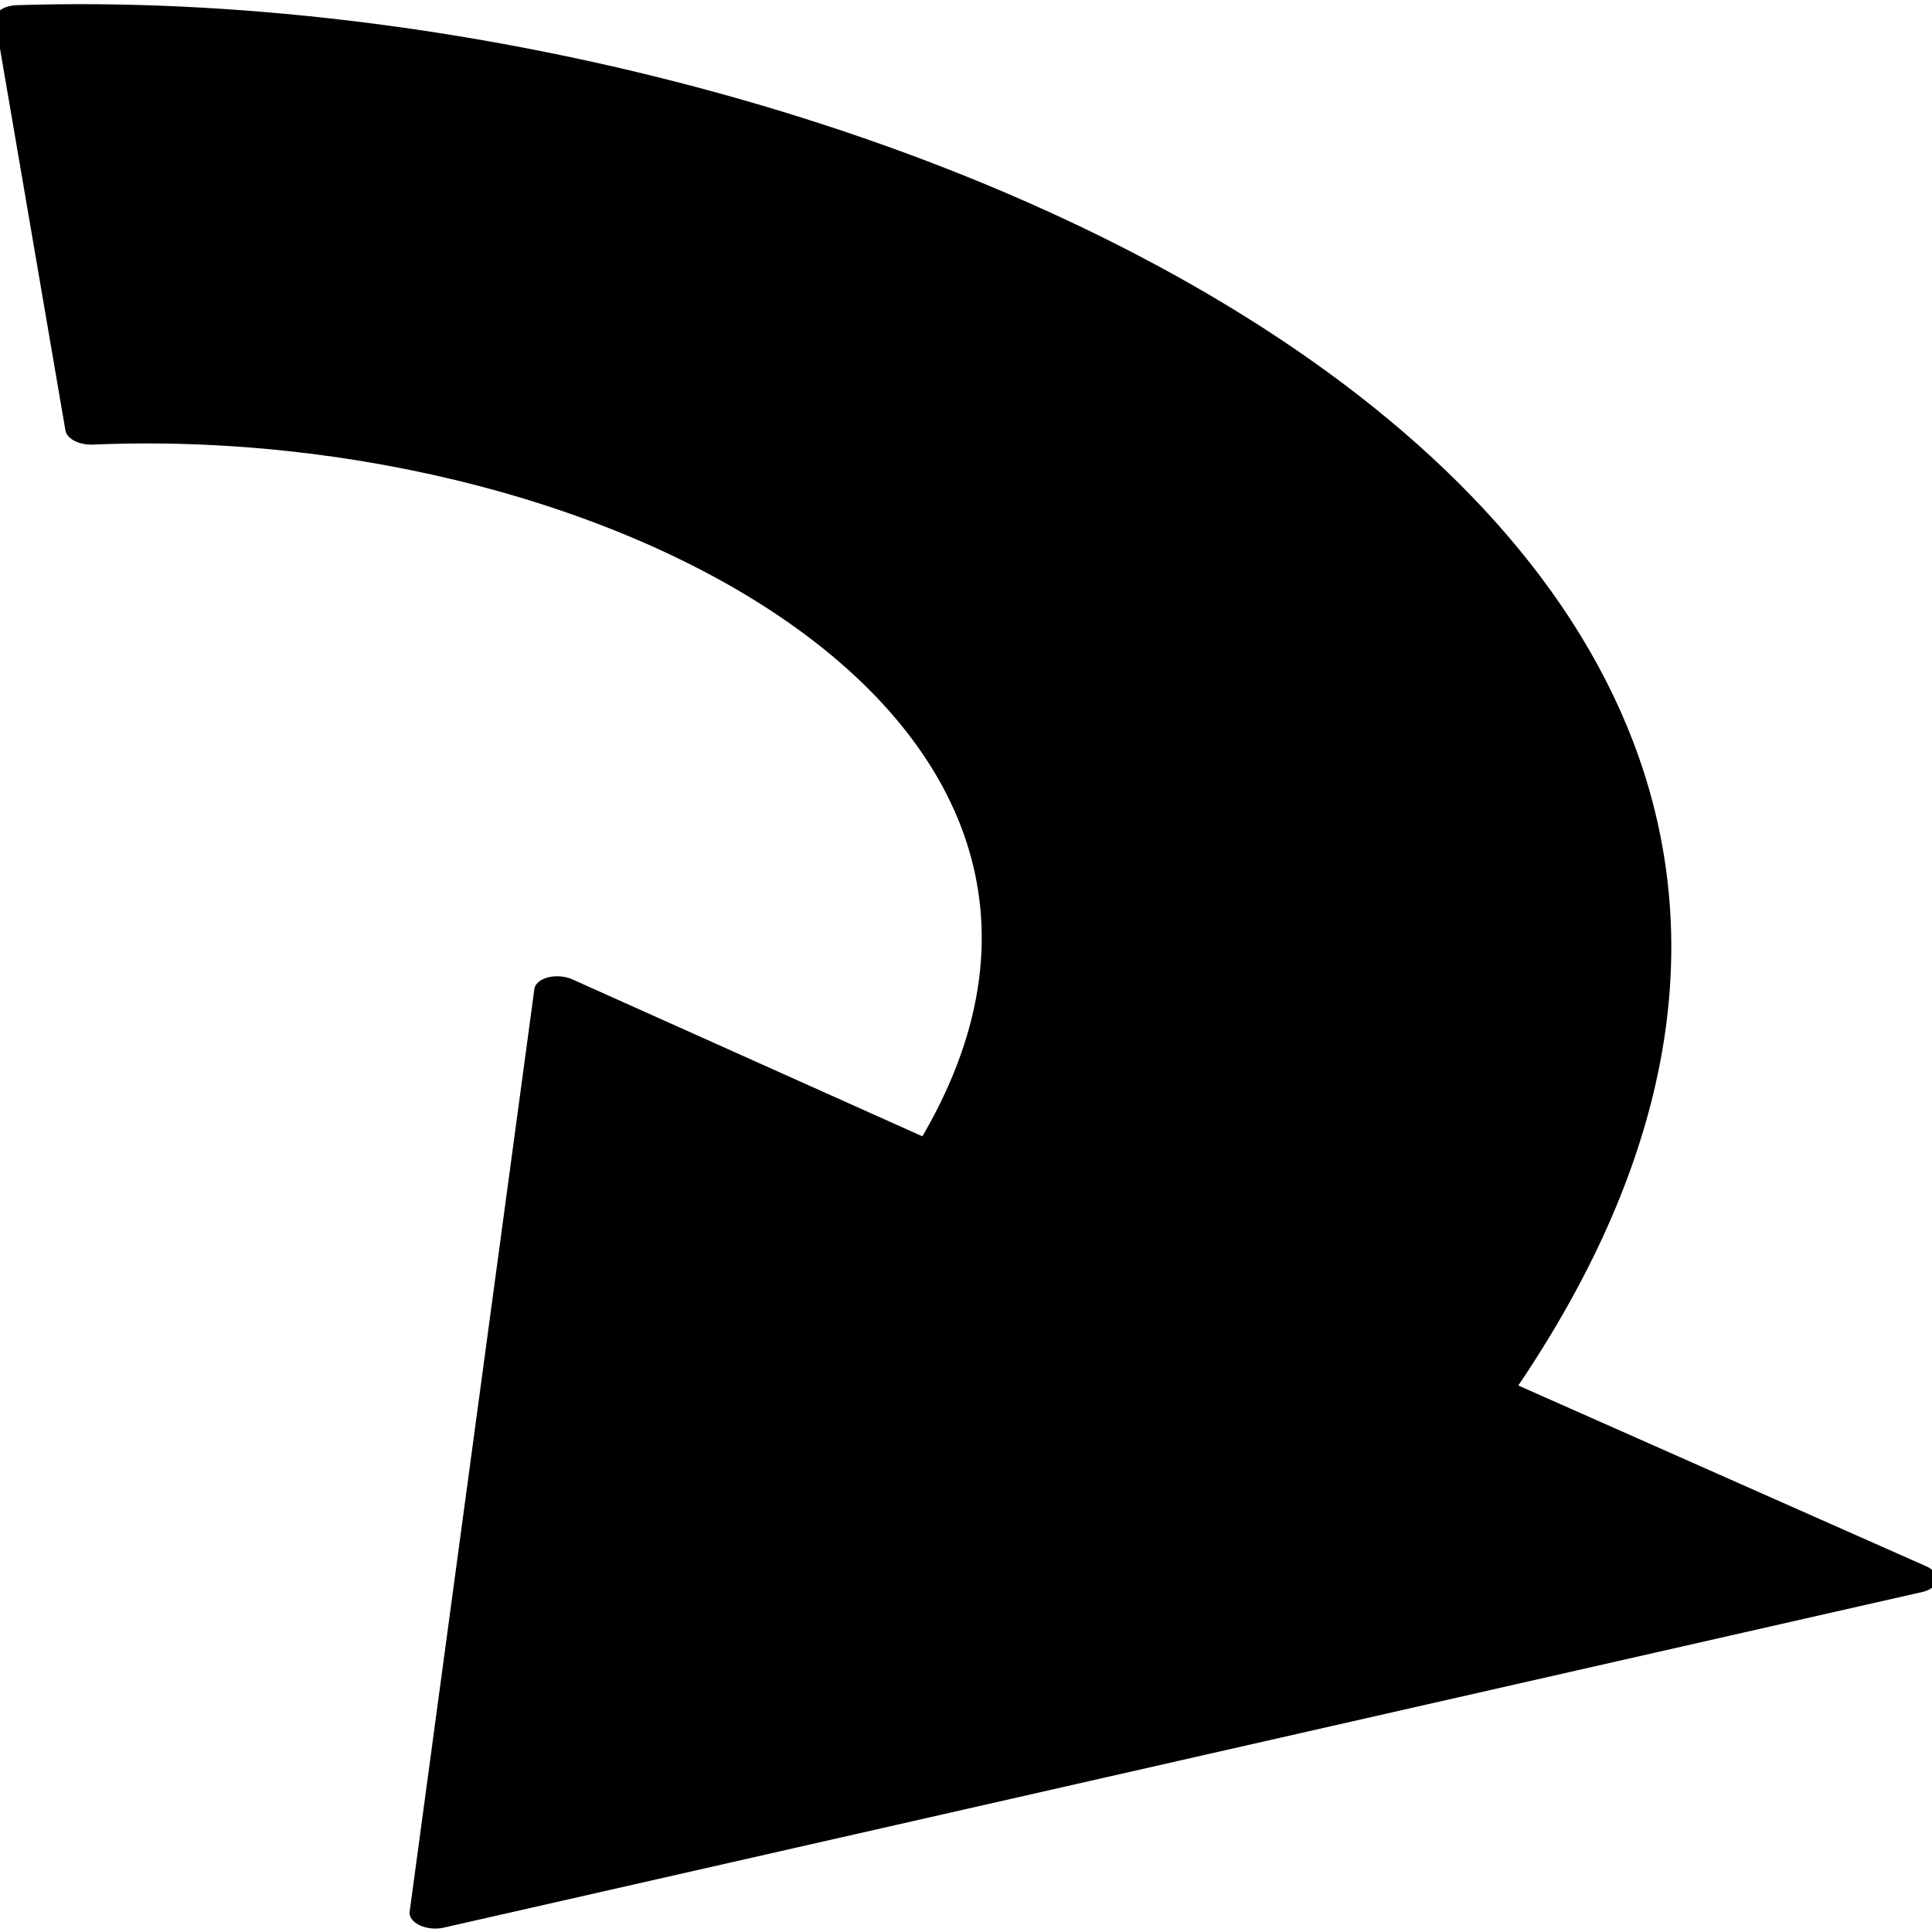
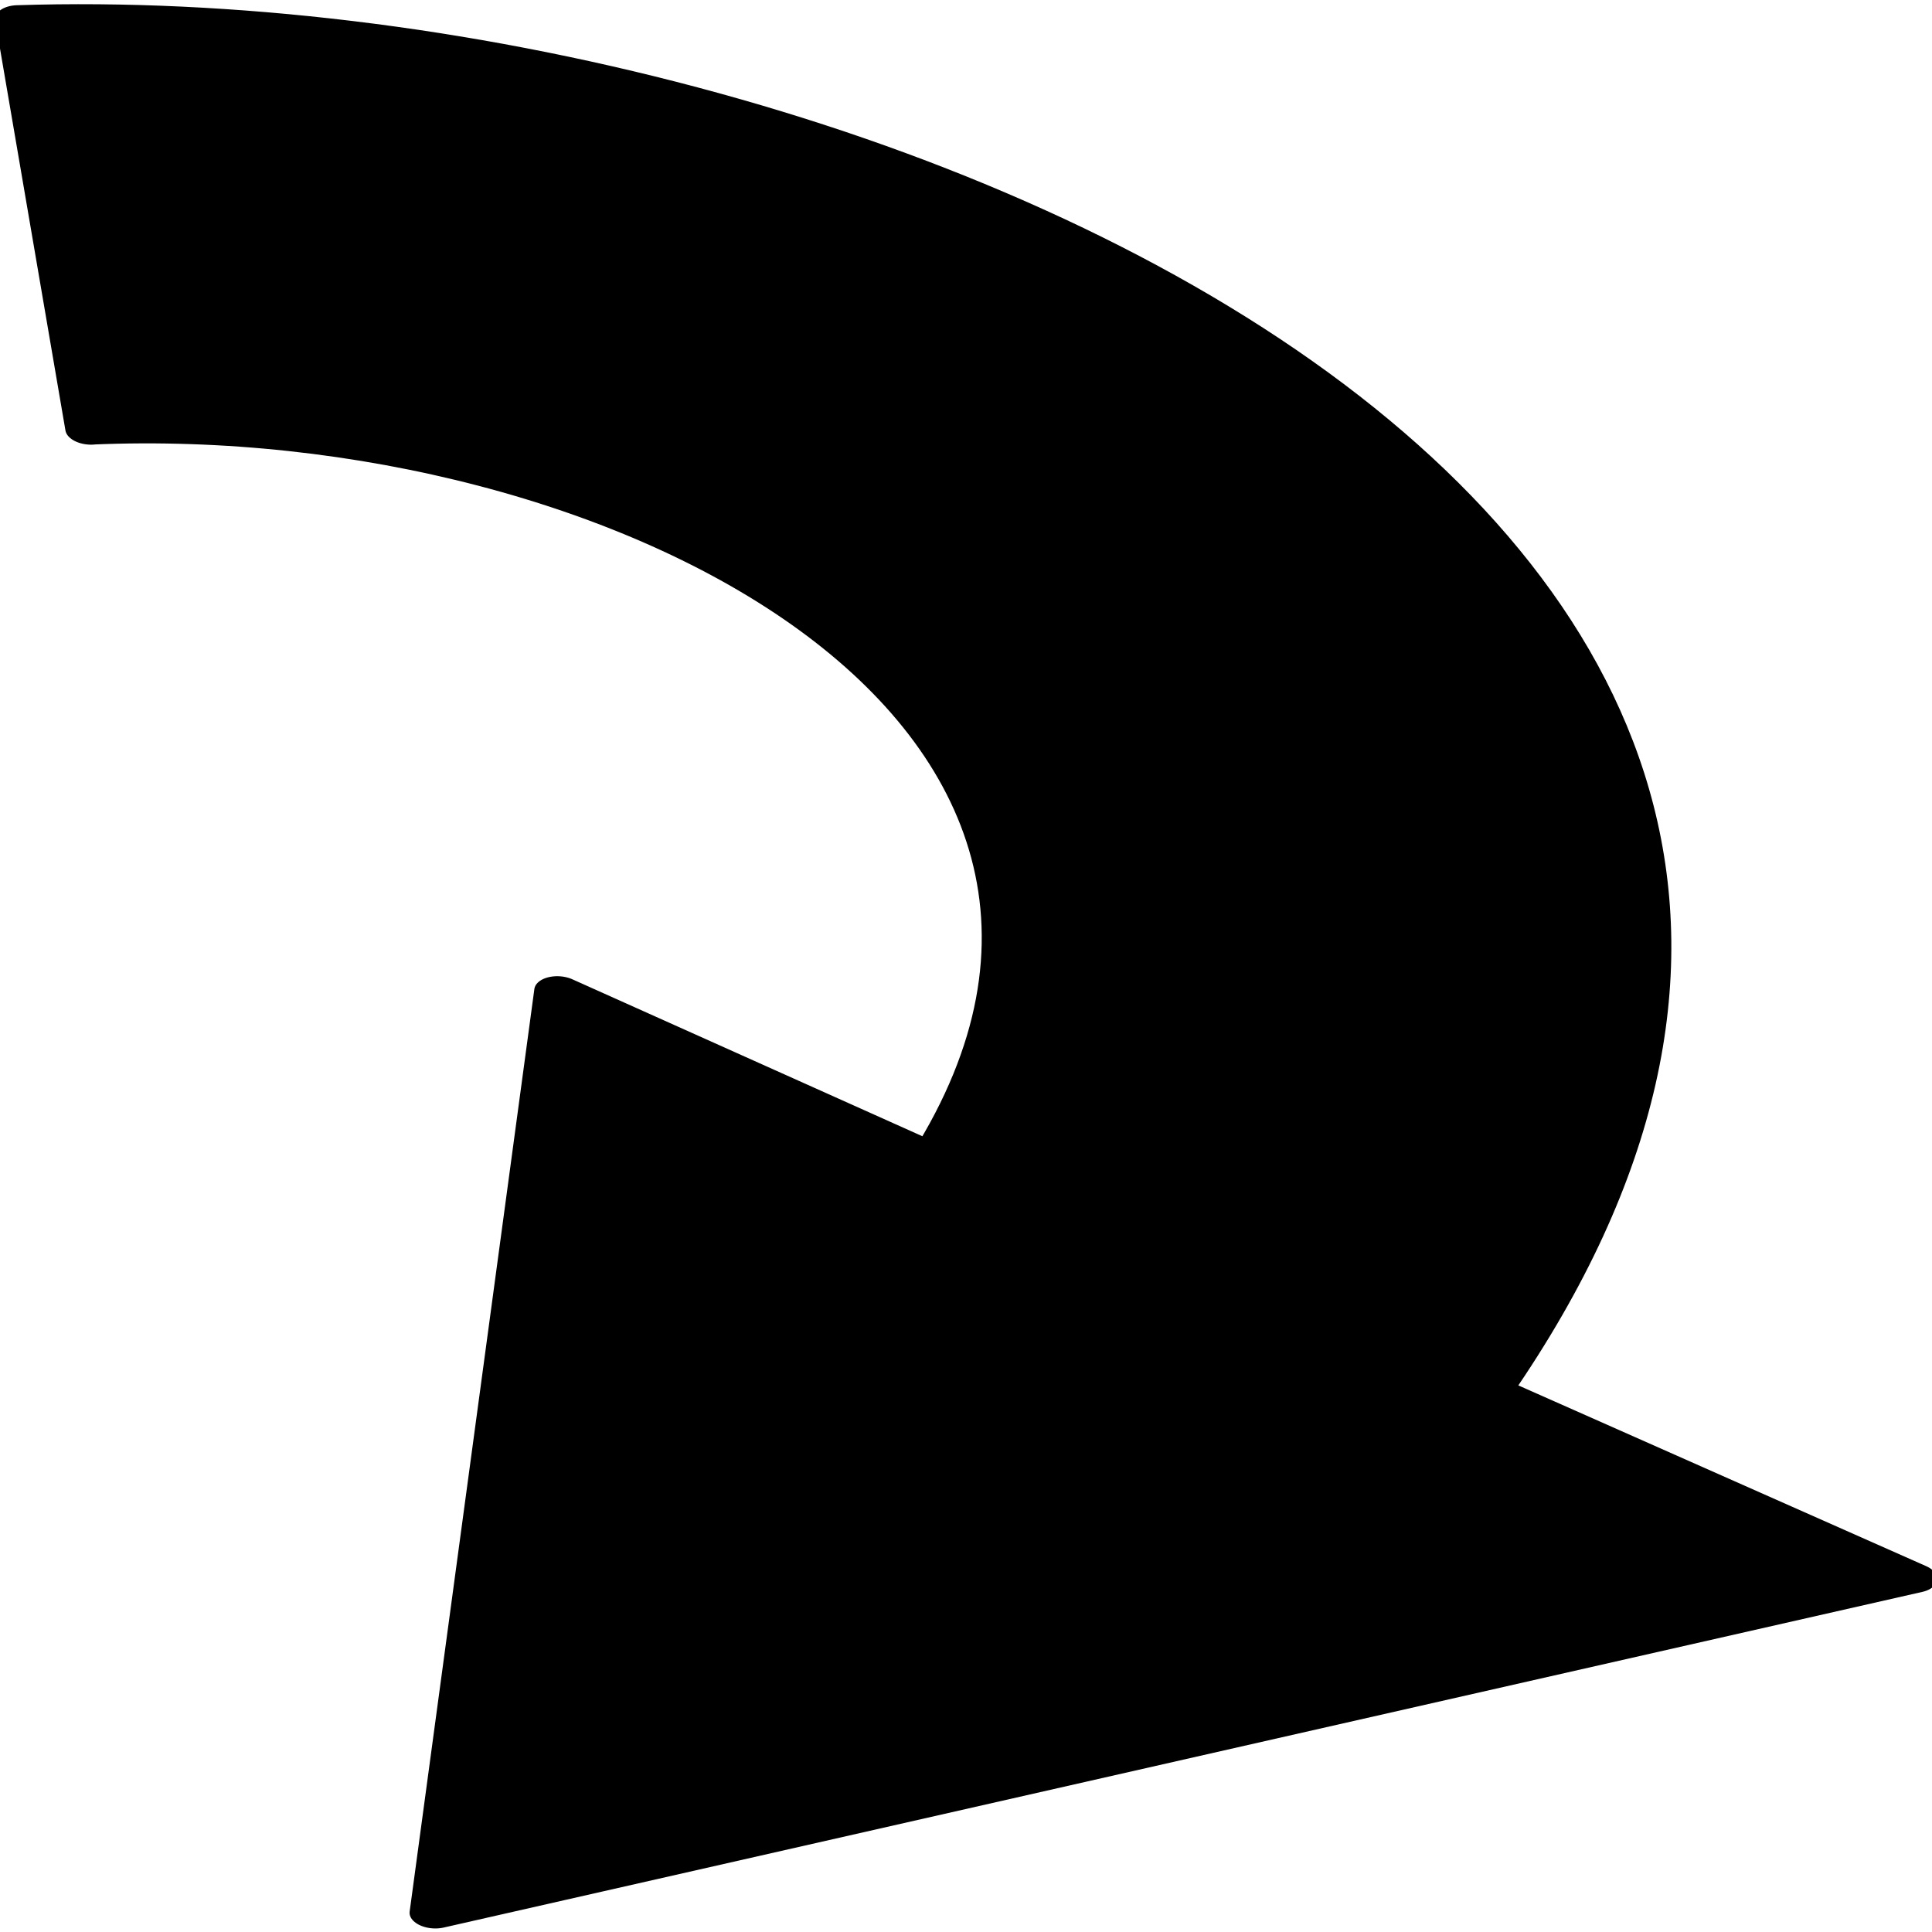
- <svg xmlns="http://www.w3.org/2000/svg" width="16" height="16" id="svg2" version="1.1">
-   <defs id="defs4" />
-   <g id="layer0" transform="matrix(0.2005652,-0.005275,0.0206446,0.1224027,-1.932797,-0.4942446)">
-     <path id="arrow" transform="matrix(-0.00163303,-0.999999,-0.999999,0.00163303,76.8989,134.01)" d="m 100.573,66.849 27.734,0 C 128.588,31.971 90.488,-14.532 33.337,16.118 L 19.89,0 0,63.15 61.913,51.524 49.866,37.256 c 29.135,-14.533 51.267,7.398 50.707,29.593 z" style="fill:#000000;fill-rule:evenodd;stroke:#000000;stroke-width:2;stroke-linecap:butt;stroke-linejoin:round" />
+ <svg xmlns="http://www.w3.org/2000/svg" height="16" width="16" version="1.1">
+   <g transform="matrix(.20057 -.005275 .020645 .1224 -1.9328 -.49424)">
+     <path stroke-linejoin="round" d="m100.57 66.849h27.734c0.29-34.878-37.812-81.381-94.962-50.731l-13.448-16.118-19.89 63.15 61.912-11.626-12.046-14.268c29.135-14.532 51.267 7.398 50.707 29.593z" fill-rule="evenodd" transform="matrix(-.001633 -1 -1 .001633 76.899 134.01)" stroke="#000" stroke-width="2" />
  </g>
</svg>
